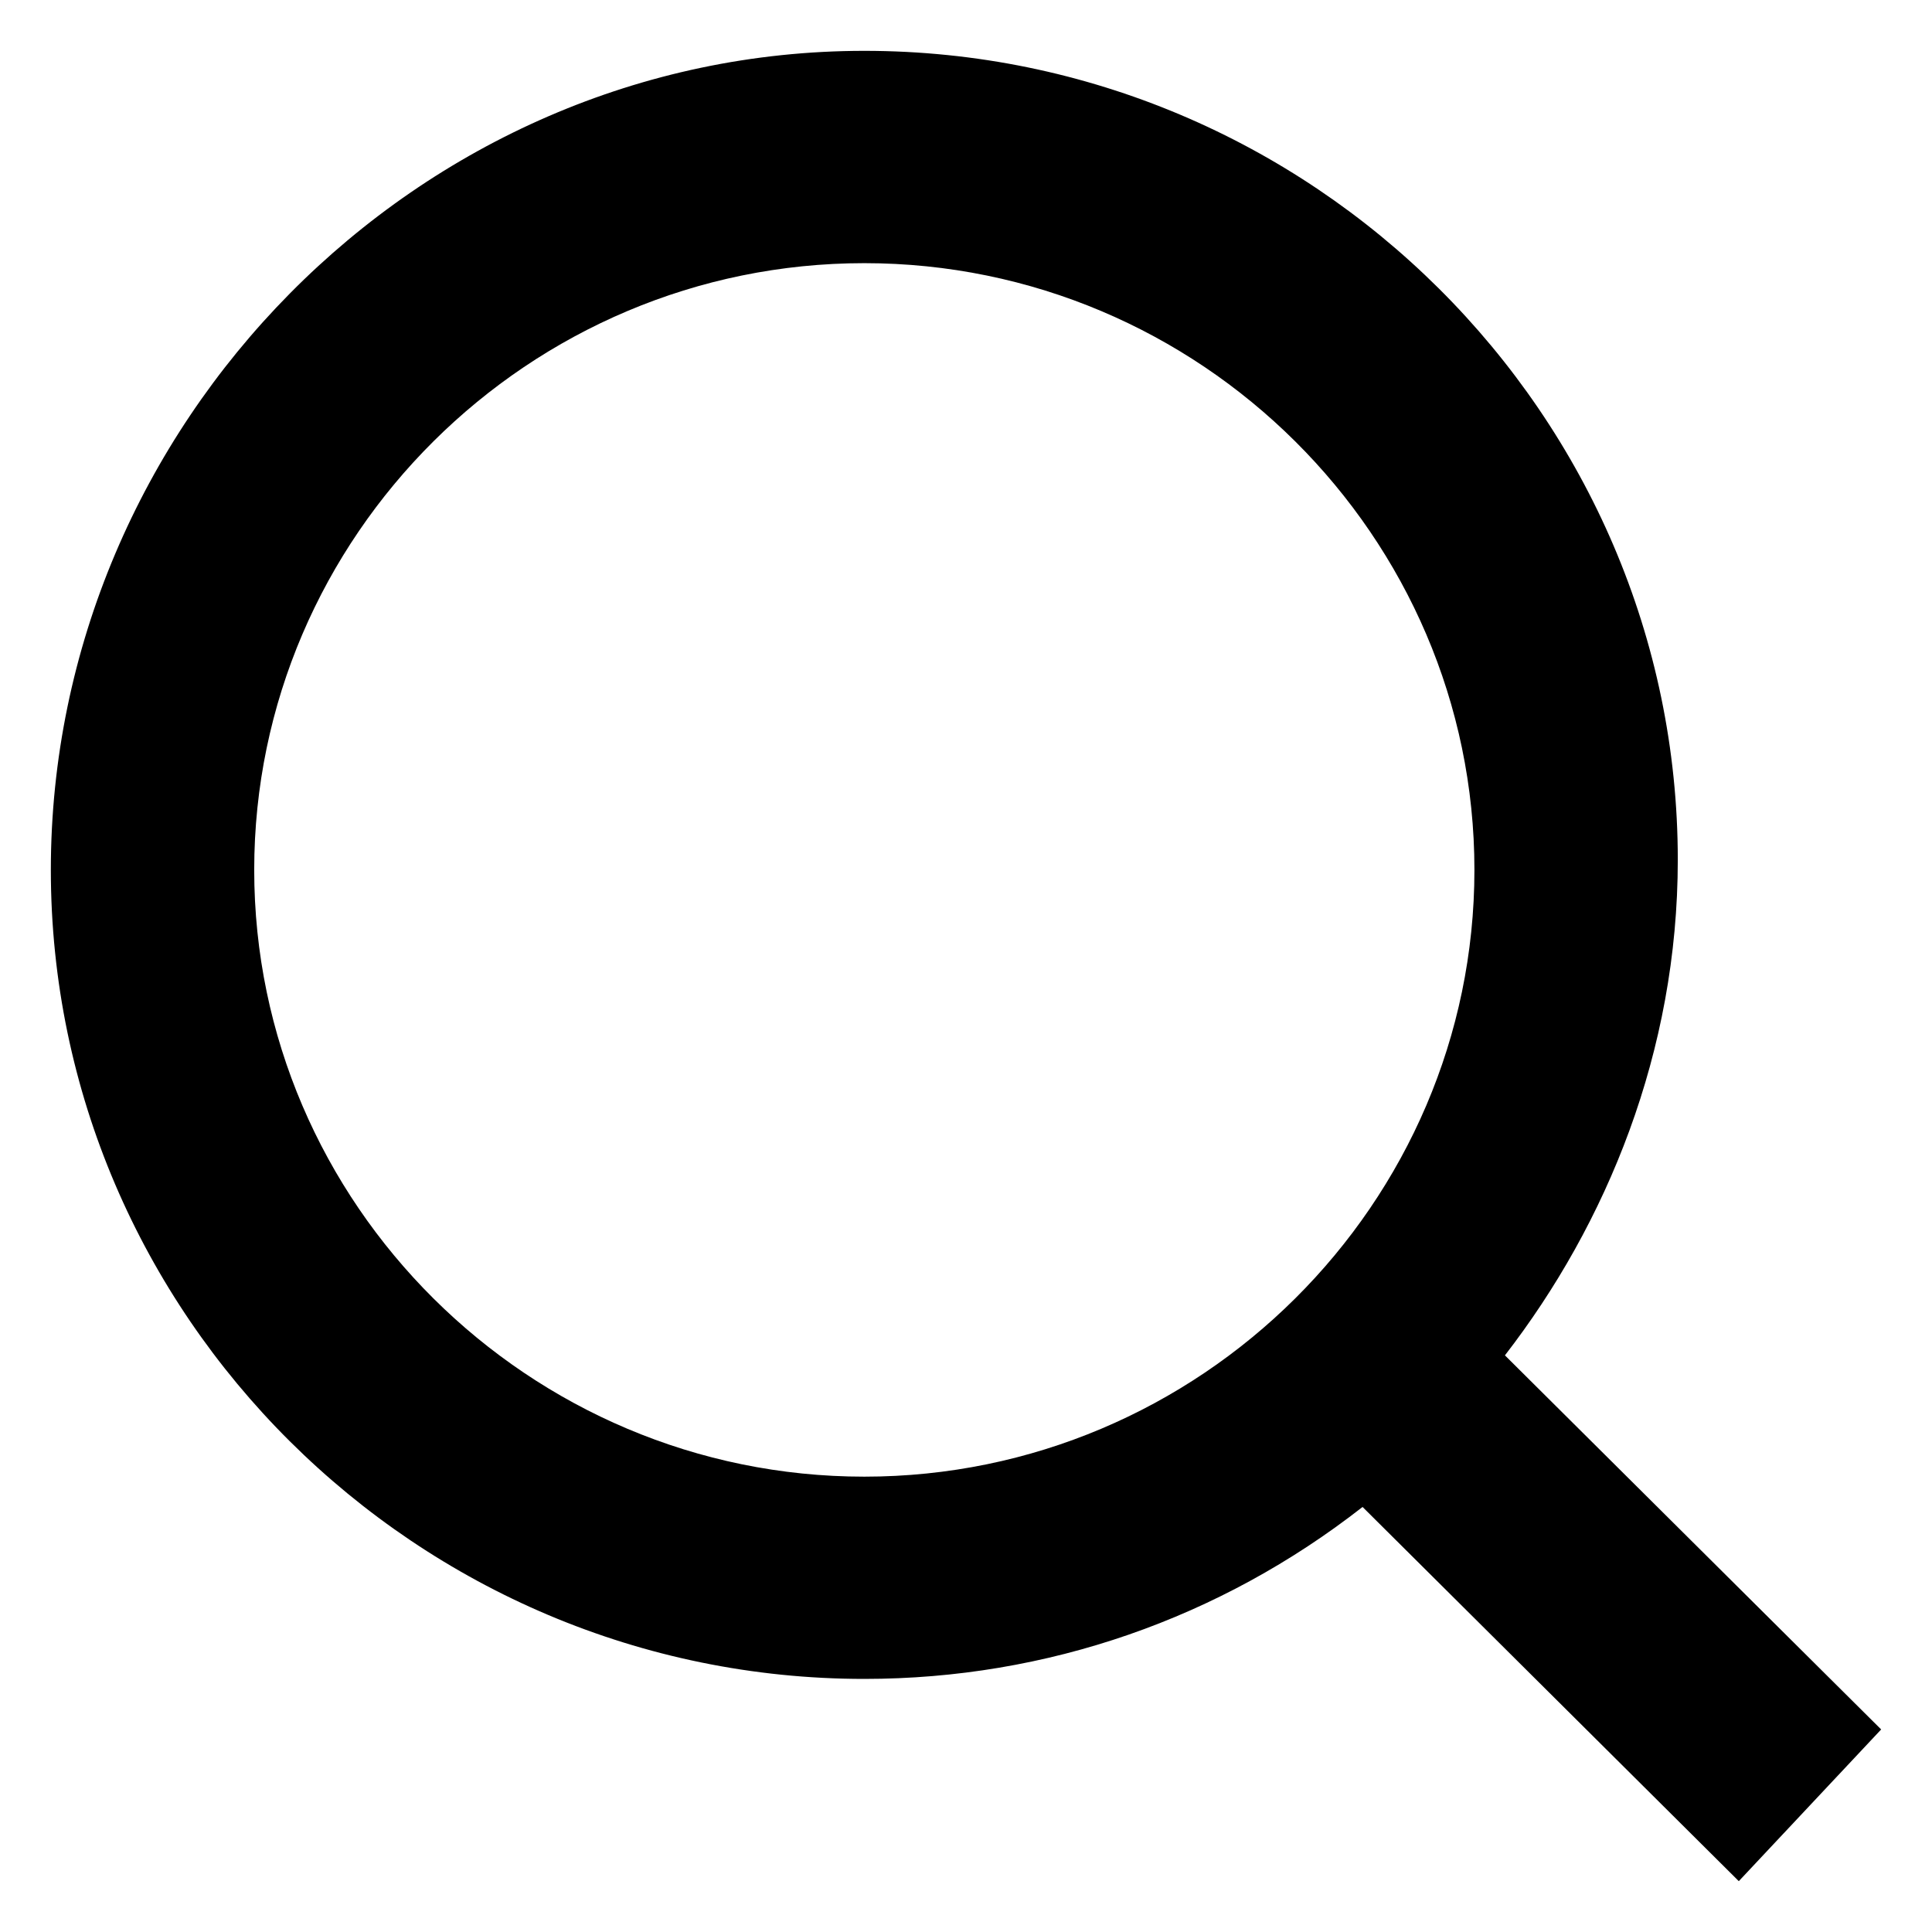
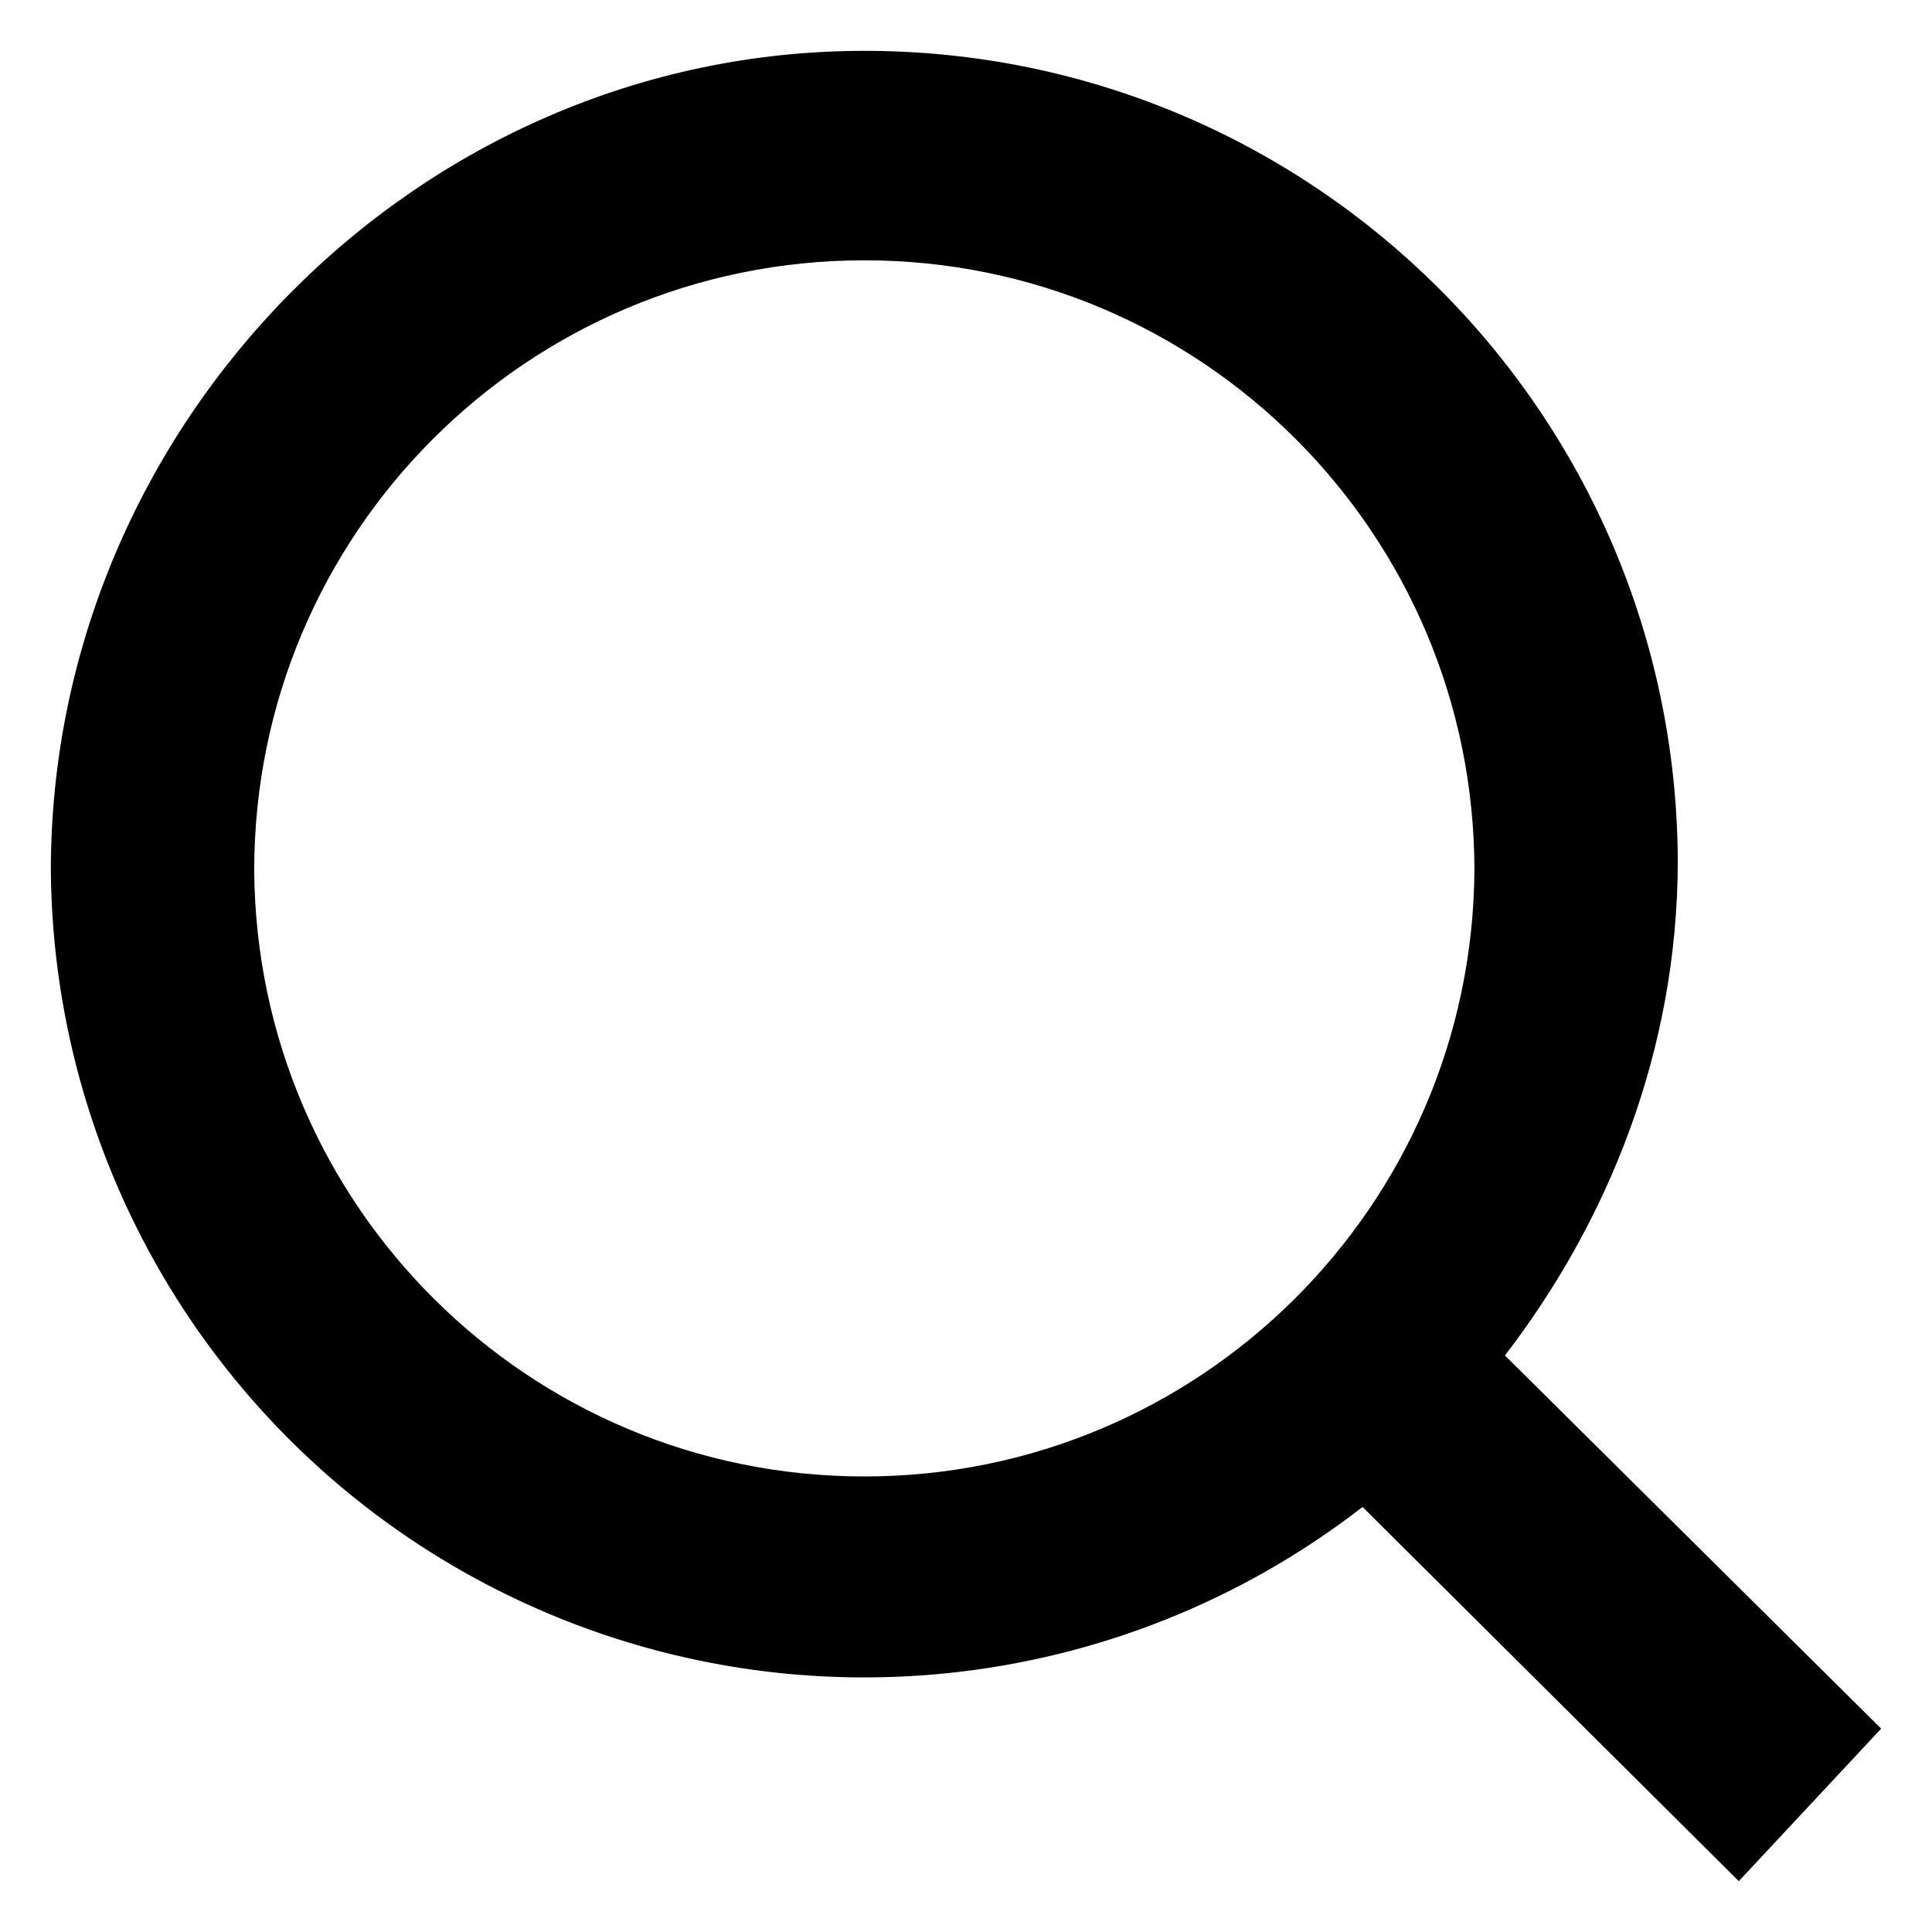
<svg xmlns="http://www.w3.org/2000/svg" width="19" height="19" viewBox="0 0 19 19" fill="none">
-   <path d="M18.5 17.008L14.8 13.329C15.8 12.036 16.5 10.345 16.5 8.456C16.5 4.08 12.9 0.5 8.5 0.5C4.1 0.5 0.5 4.18 0.5 8.555C0.5 12.931 4.1 16.511 8.5 16.511C10.3 16.511 12 15.914 13.4 14.82L17.1 18.5L18.5 17.008ZM8.5 14.522C5.2 14.522 2.5 11.837 2.5 8.555C2.5 5.273 5.2 2.588 8.5 2.588C11.8 2.588 14.5 5.273 14.5 8.555C14.5 11.837 11.8 14.522 8.5 14.522Z" fill="black" />
+   <path d="m18.5 17-3.7-3.67c1-1.3 1.7-2.98 1.7-4.87A8 8 0 0 0 8.5.5C4.1.5.5 4.18.5 8.56a8 8 0 0 0 12.9 6.26l3.7 3.68 1.4-1.5Zm-10-2.48a6 6 0 0 1-6-5.96 6 6 0 0 1 12 0 6 6 0 0 1-6 5.96Z" fill="#000" />
</svg>
